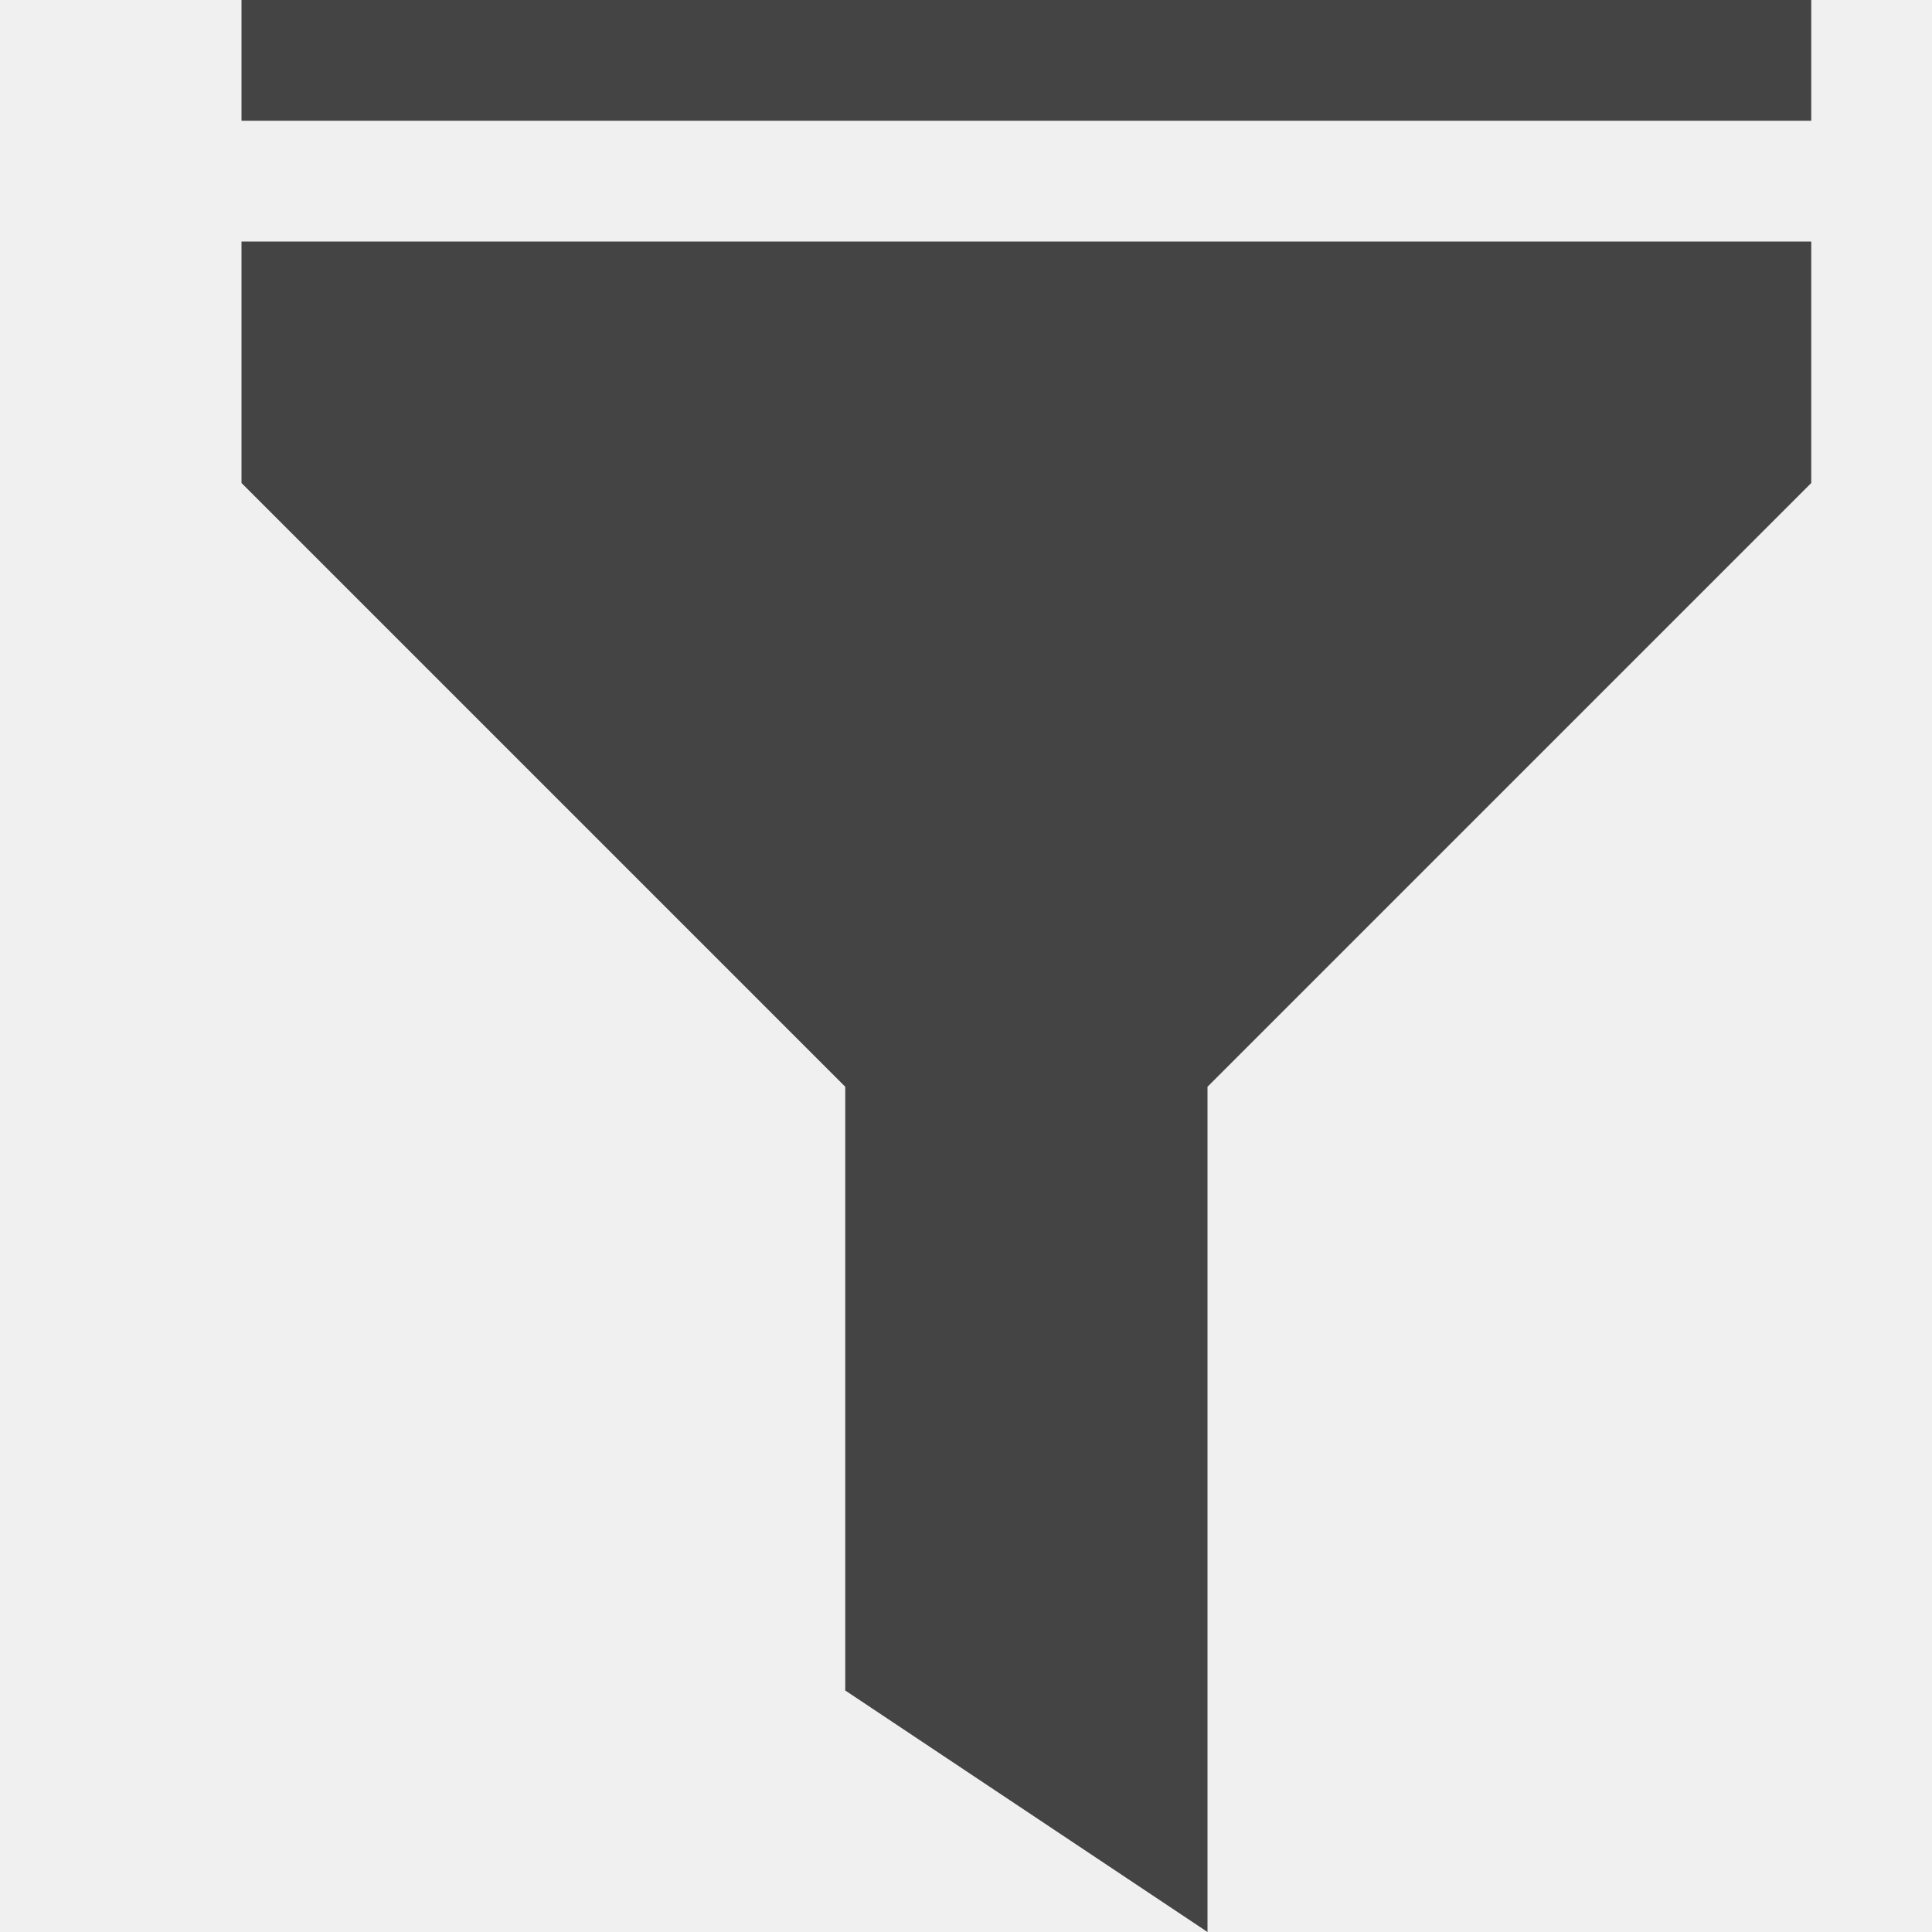
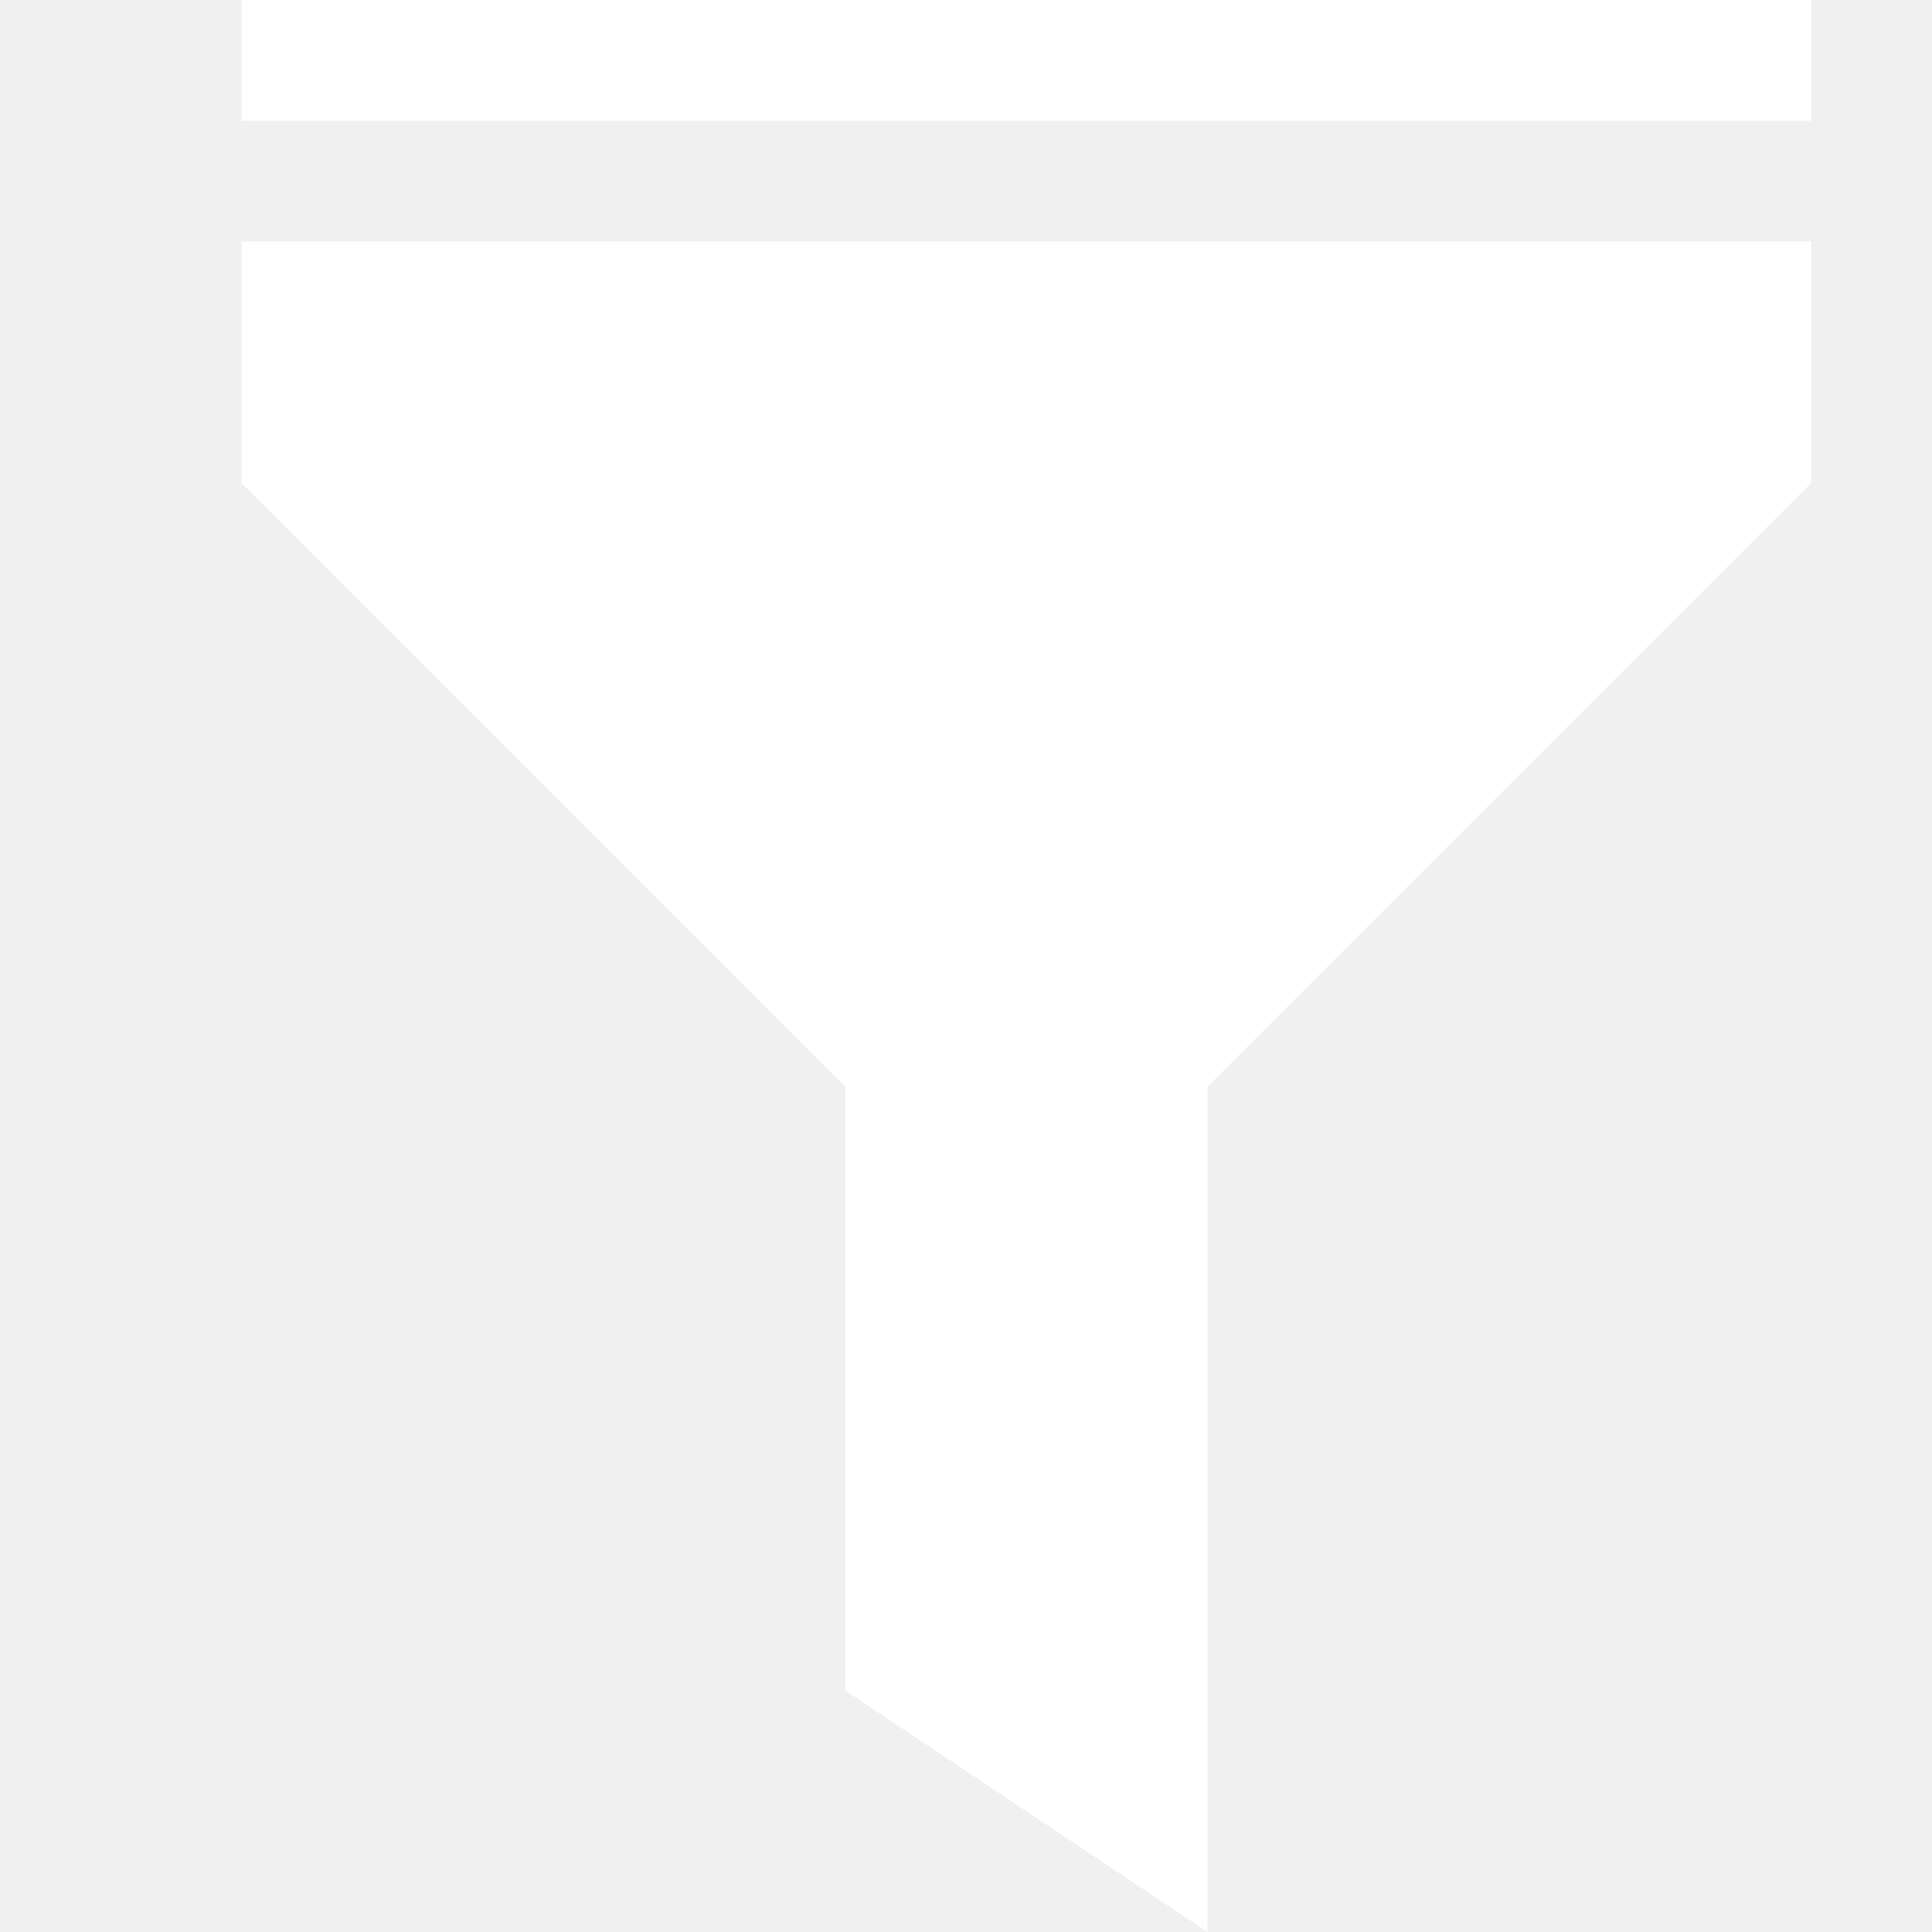
<svg xmlns="http://www.w3.org/2000/svg" version="1.1" width="16" height="16" viewBox="0 0 16 16">
-   <path fill="#444444" d="M2 2h13v2l-5 5v7l-3-2v-5l-5-5z" />
-   <path fill="#444444" d="M2 0h13v1h-13v-1z" />
+   <path style="fill:#fff;" fill="#444444" d="M2 2h13v2l-5 5v7l-3-2v-5l-5-5z" />
+   <path style="fill:#fff;" fill="#444444" d="M2 0h13v1h-13v-1z" />
</svg>
